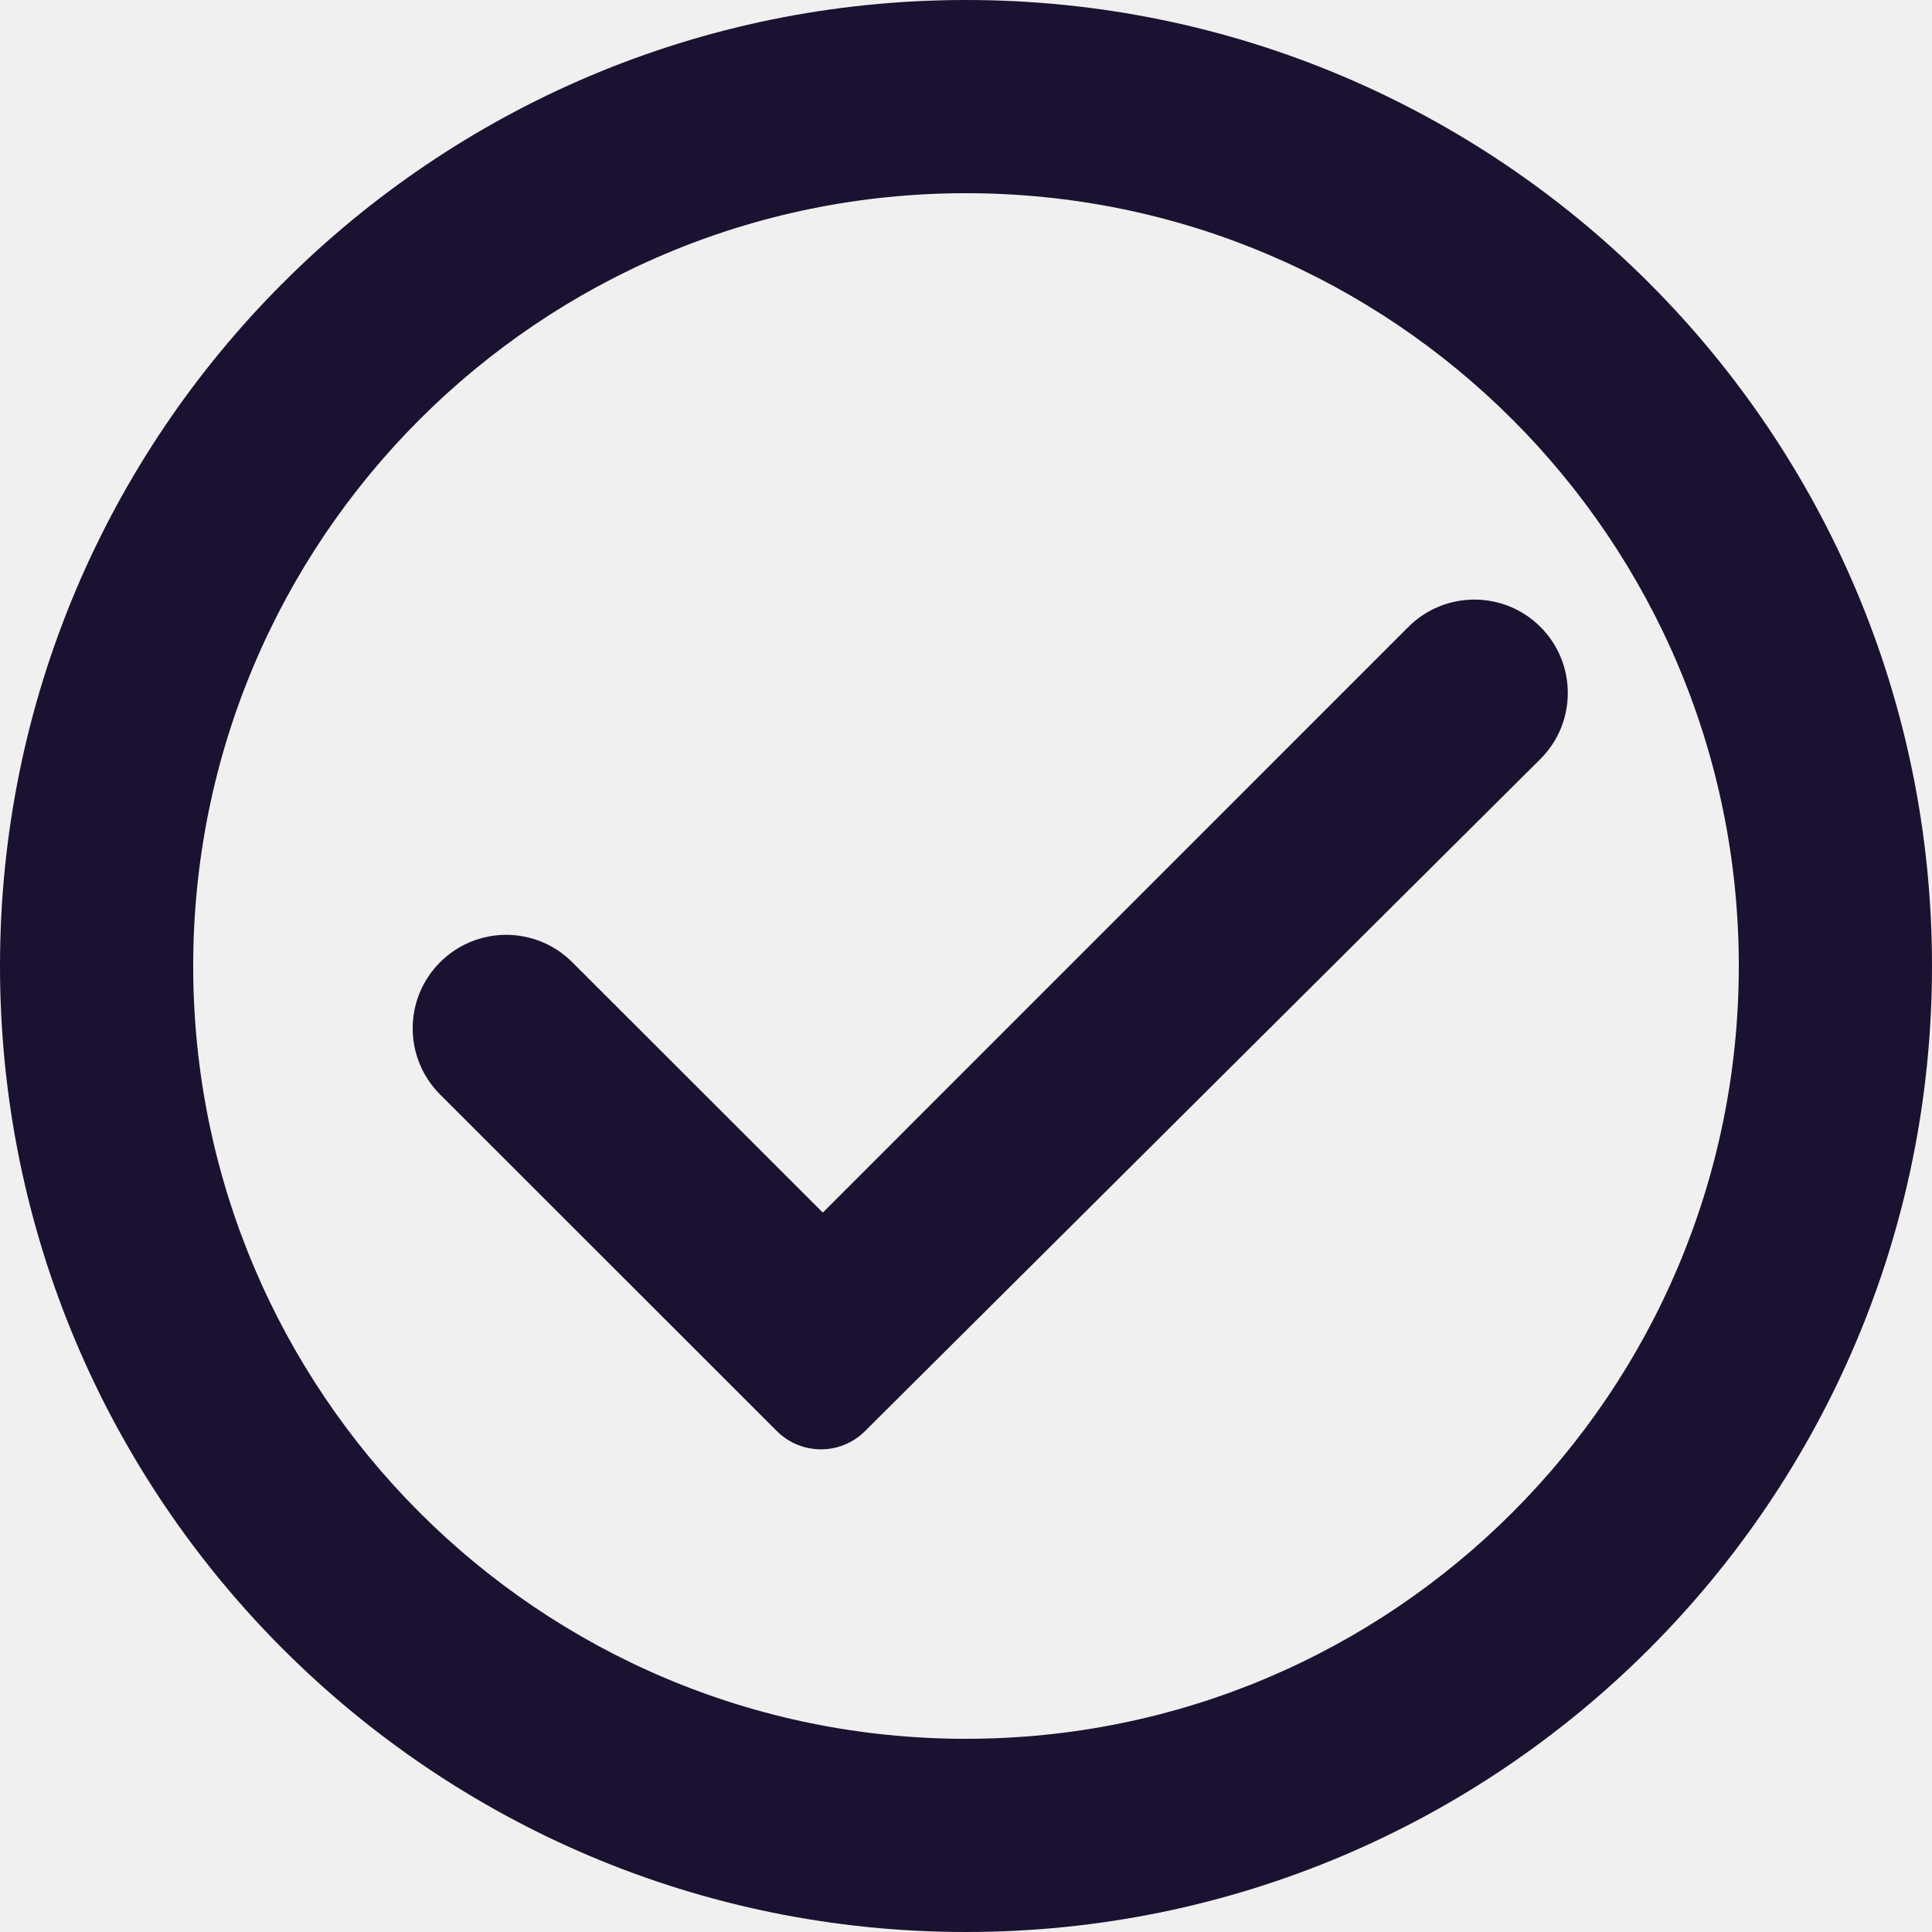
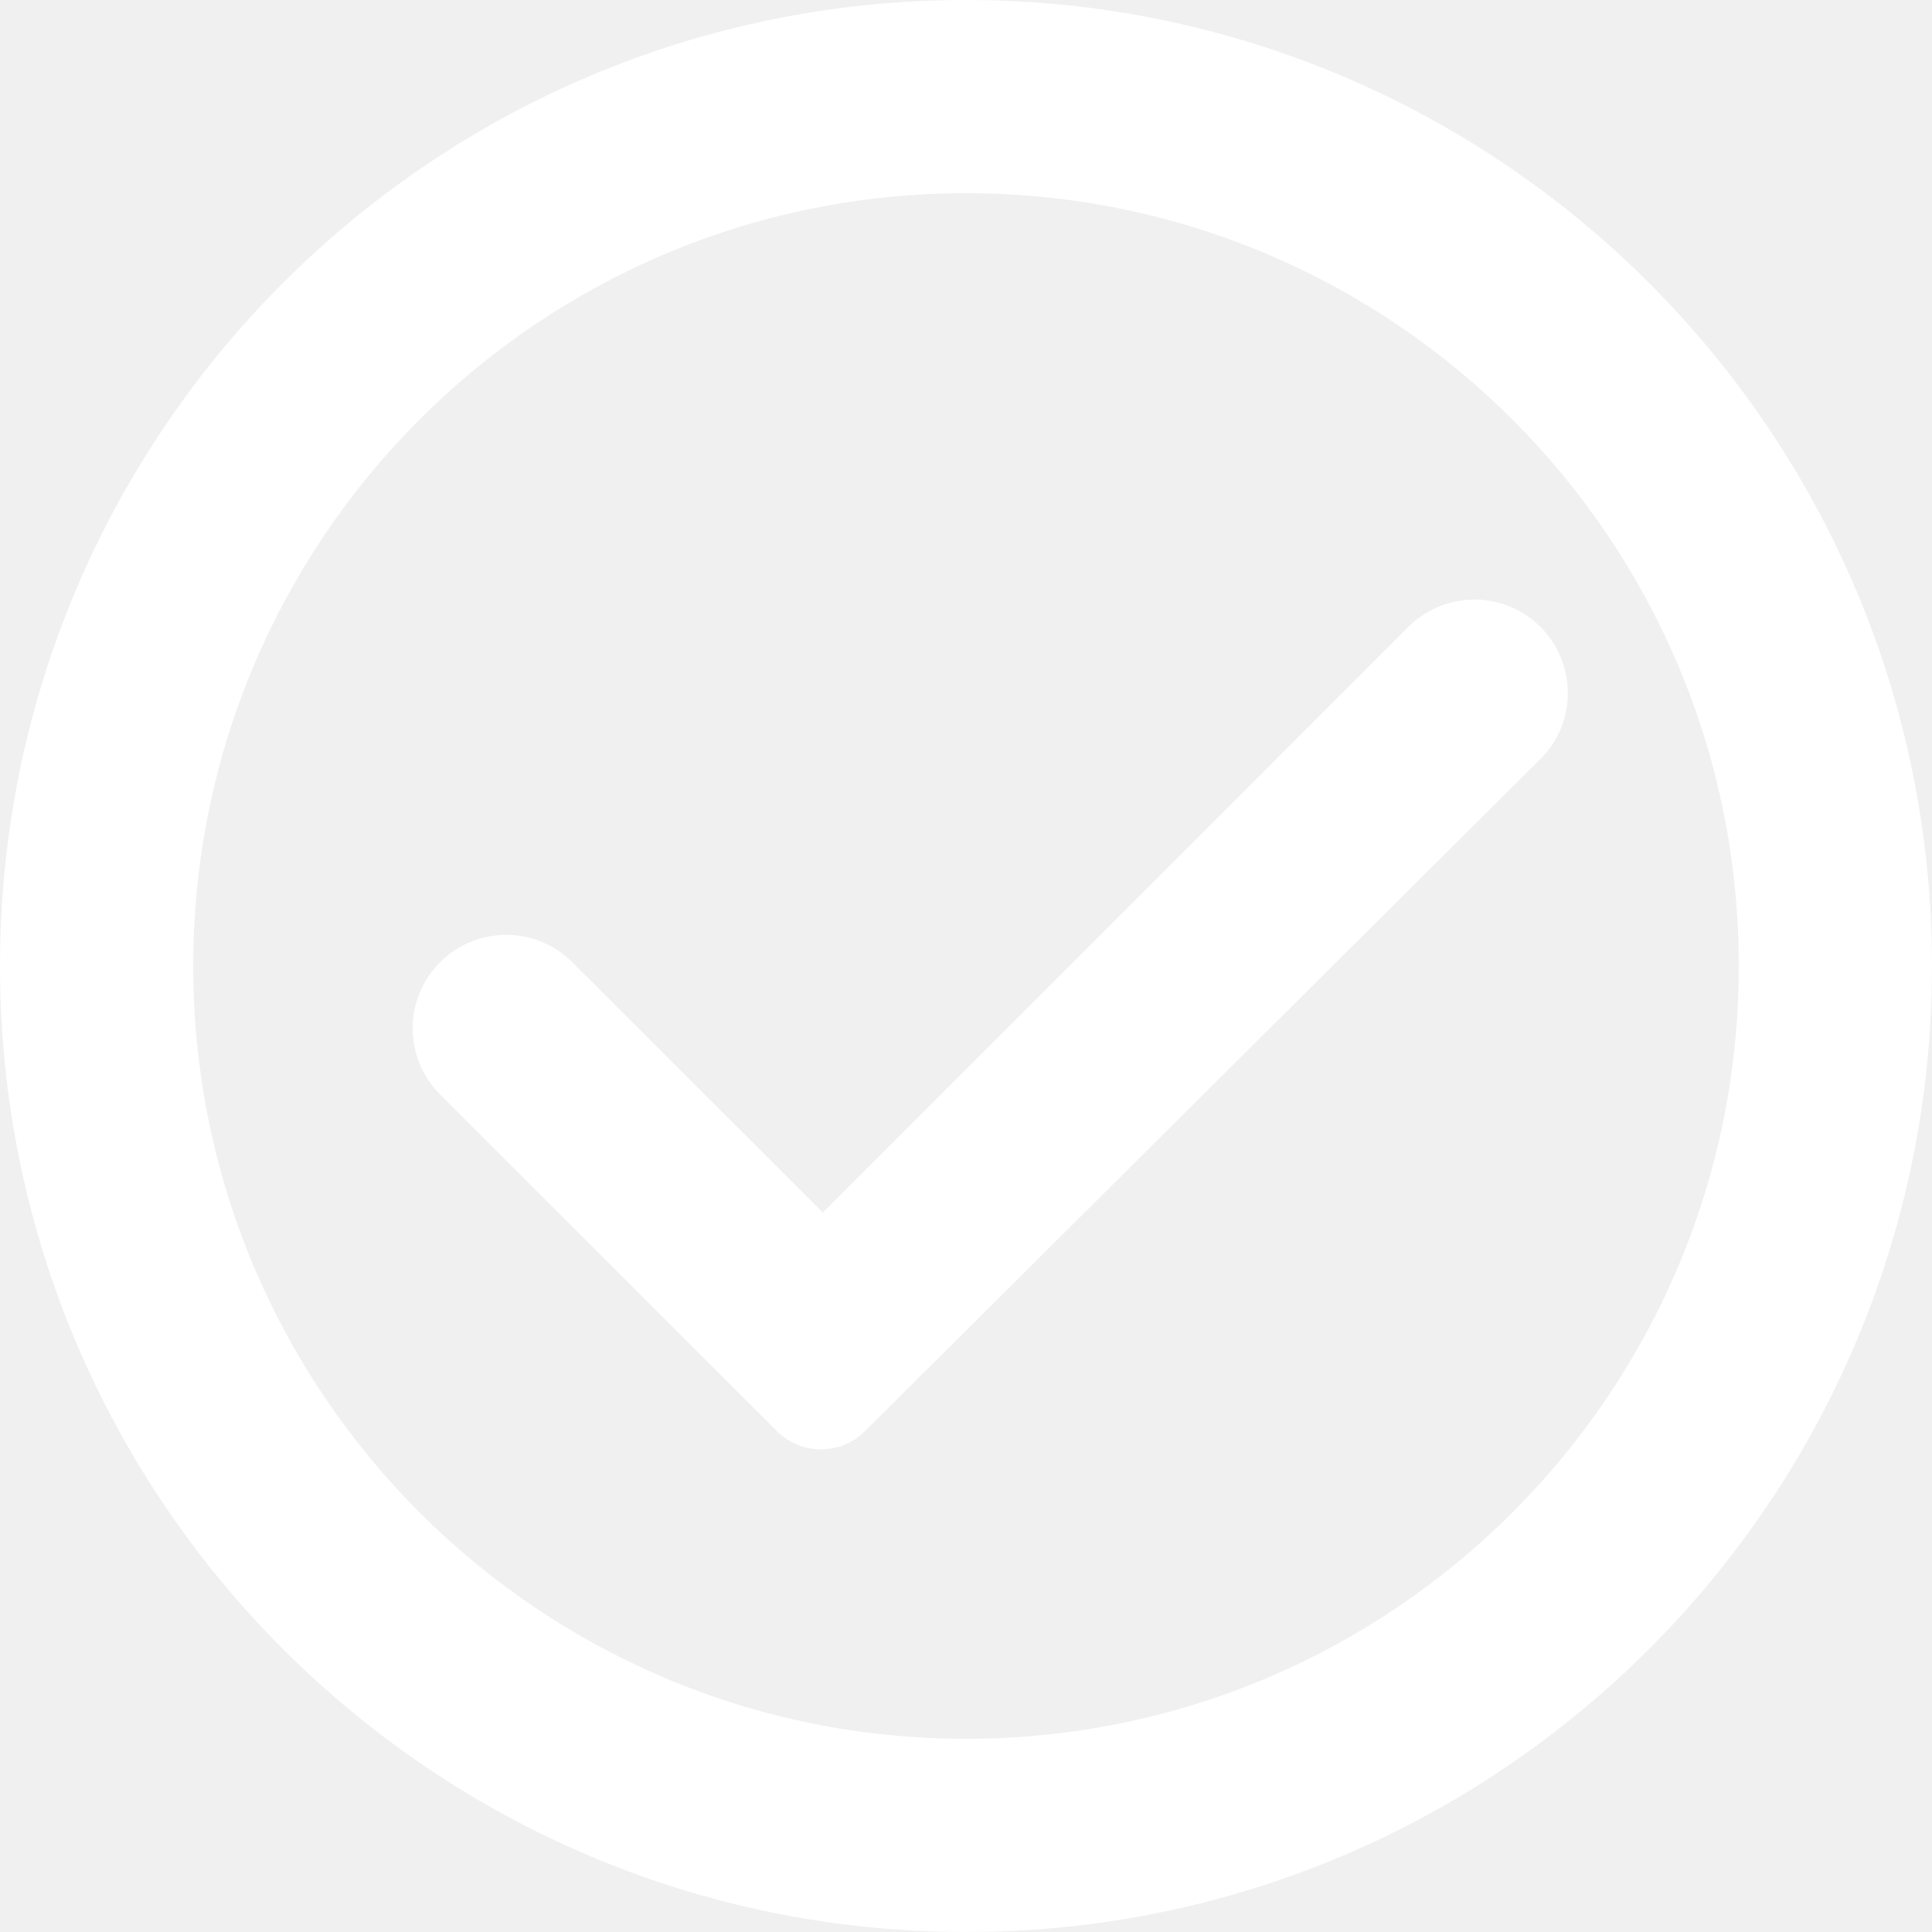
<svg xmlns="http://www.w3.org/2000/svg" width="24" height="24" viewBox="0 0 24 24" fill="none">
-   <path fill-rule="evenodd" clip-rule="evenodd" d="M12 24C18.627 24 24 18.627 24 12C24 5.373 18.627 0 12 0C5.373 0 0 5.373 0 12C0 18.627 5.373 24 12 24ZM12 21.6C17.302 21.6 21.6 17.302 21.6 12C21.6 6.698 17.302 2.4 12 2.4C6.698 2.4 2.4 6.698 2.4 12C2.4 17.302 6.698 21.6 12 21.6Z" fill="#1B1231" />
-   <path d="M17.495 7.788L10.221 15.063L7.109 11.953C6.655 11.499 5.92 11.5 5.467 11.953C5.013 12.407 5.013 13.142 5.467 13.596L9.65 17.777C9.952 18.079 10.441 18.08 10.744 17.779L19.134 9.43C19.589 8.978 19.59 8.242 19.136 7.788C18.683 7.335 17.948 7.335 17.495 7.788Z" fill="#1B1231" />
+   <path fill-rule="evenodd" clip-rule="evenodd" d="M12 24C18.627 24 24 18.627 24 12C24 5.373 18.627 0 12 0C5.373 0 0 5.373 0 12C0 18.627 5.373 24 12 24ZM12 21.6C17.302 21.6 21.6 17.302 21.6 12C21.6 6.698 17.302 2.4 12 2.4C6.698 2.4 2.4 6.698 2.4 12C2.4 17.302 6.698 21.6 12 21.6Z" fill="#fff" />
+   <path d="M17.495 7.788L10.221 15.063L7.109 11.953C6.655 11.499 5.92 11.5 5.467 11.953C5.013 12.407 5.013 13.142 5.467 13.596L9.65 17.777C9.952 18.079 10.441 18.08 10.744 17.779L19.134 9.43C19.589 8.978 19.59 8.242 19.136 7.788C18.683 7.335 17.948 7.335 17.495 7.788Z" fill="#fff" />
</svg>
